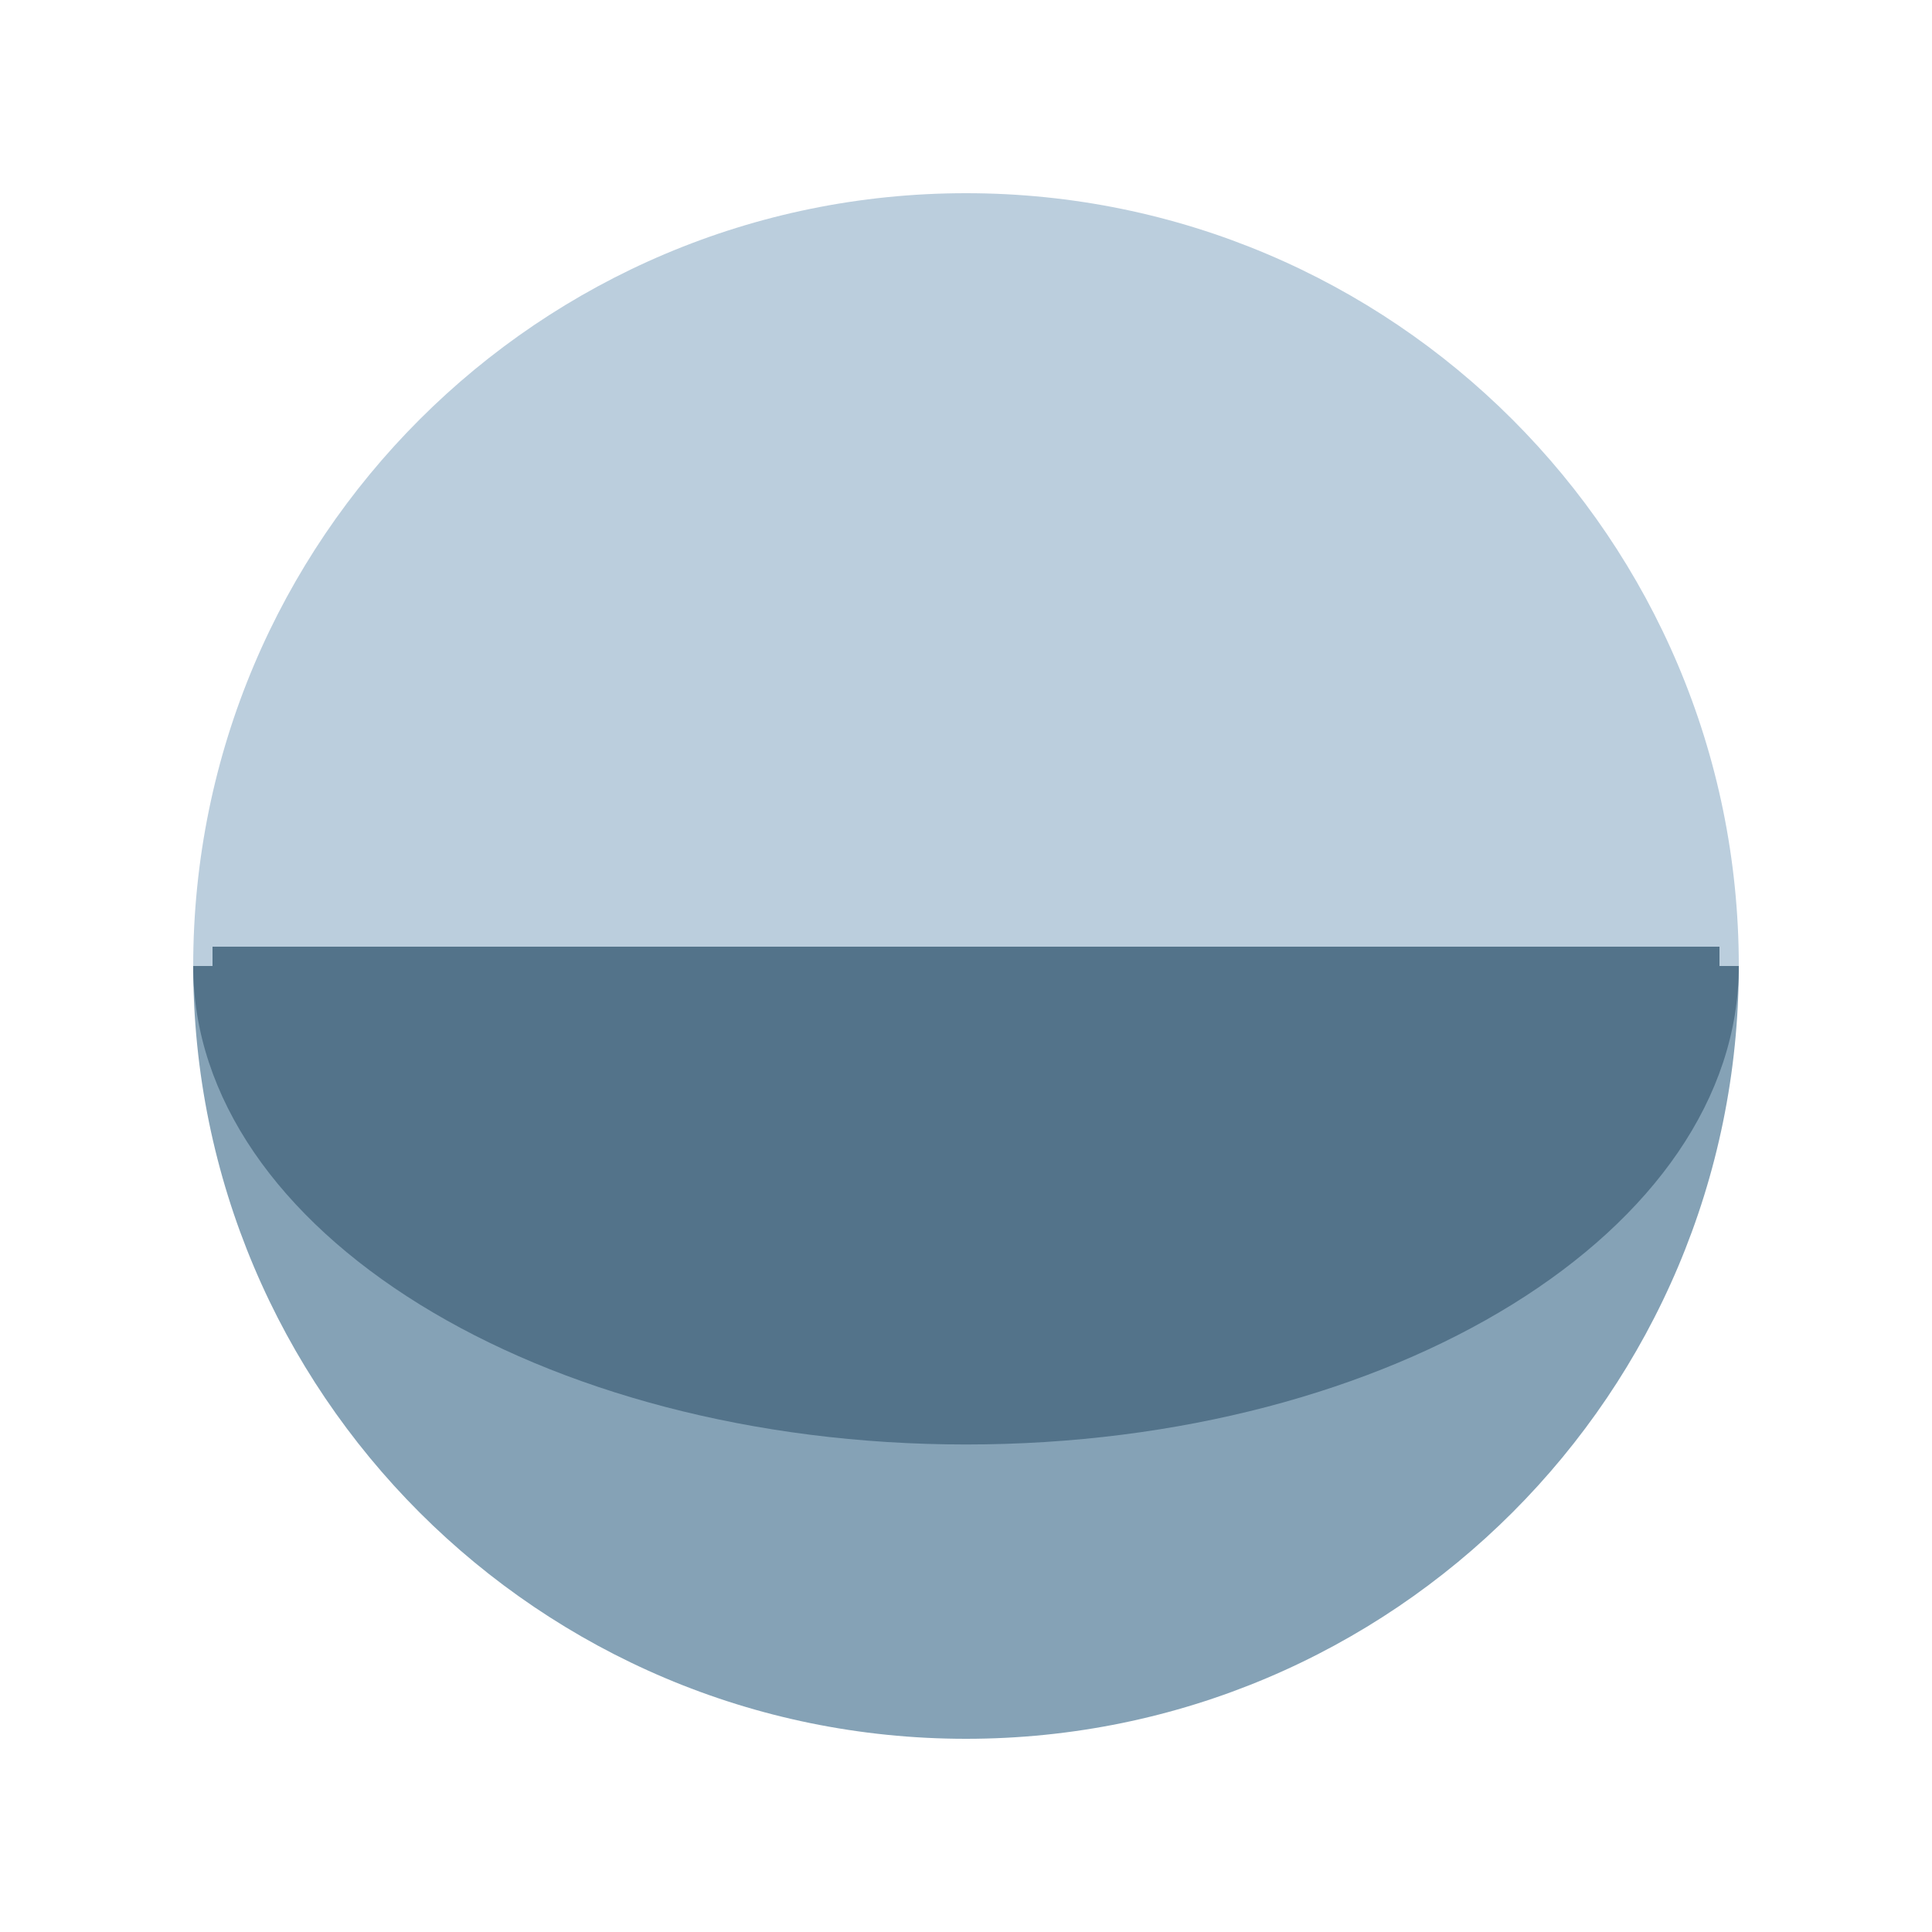
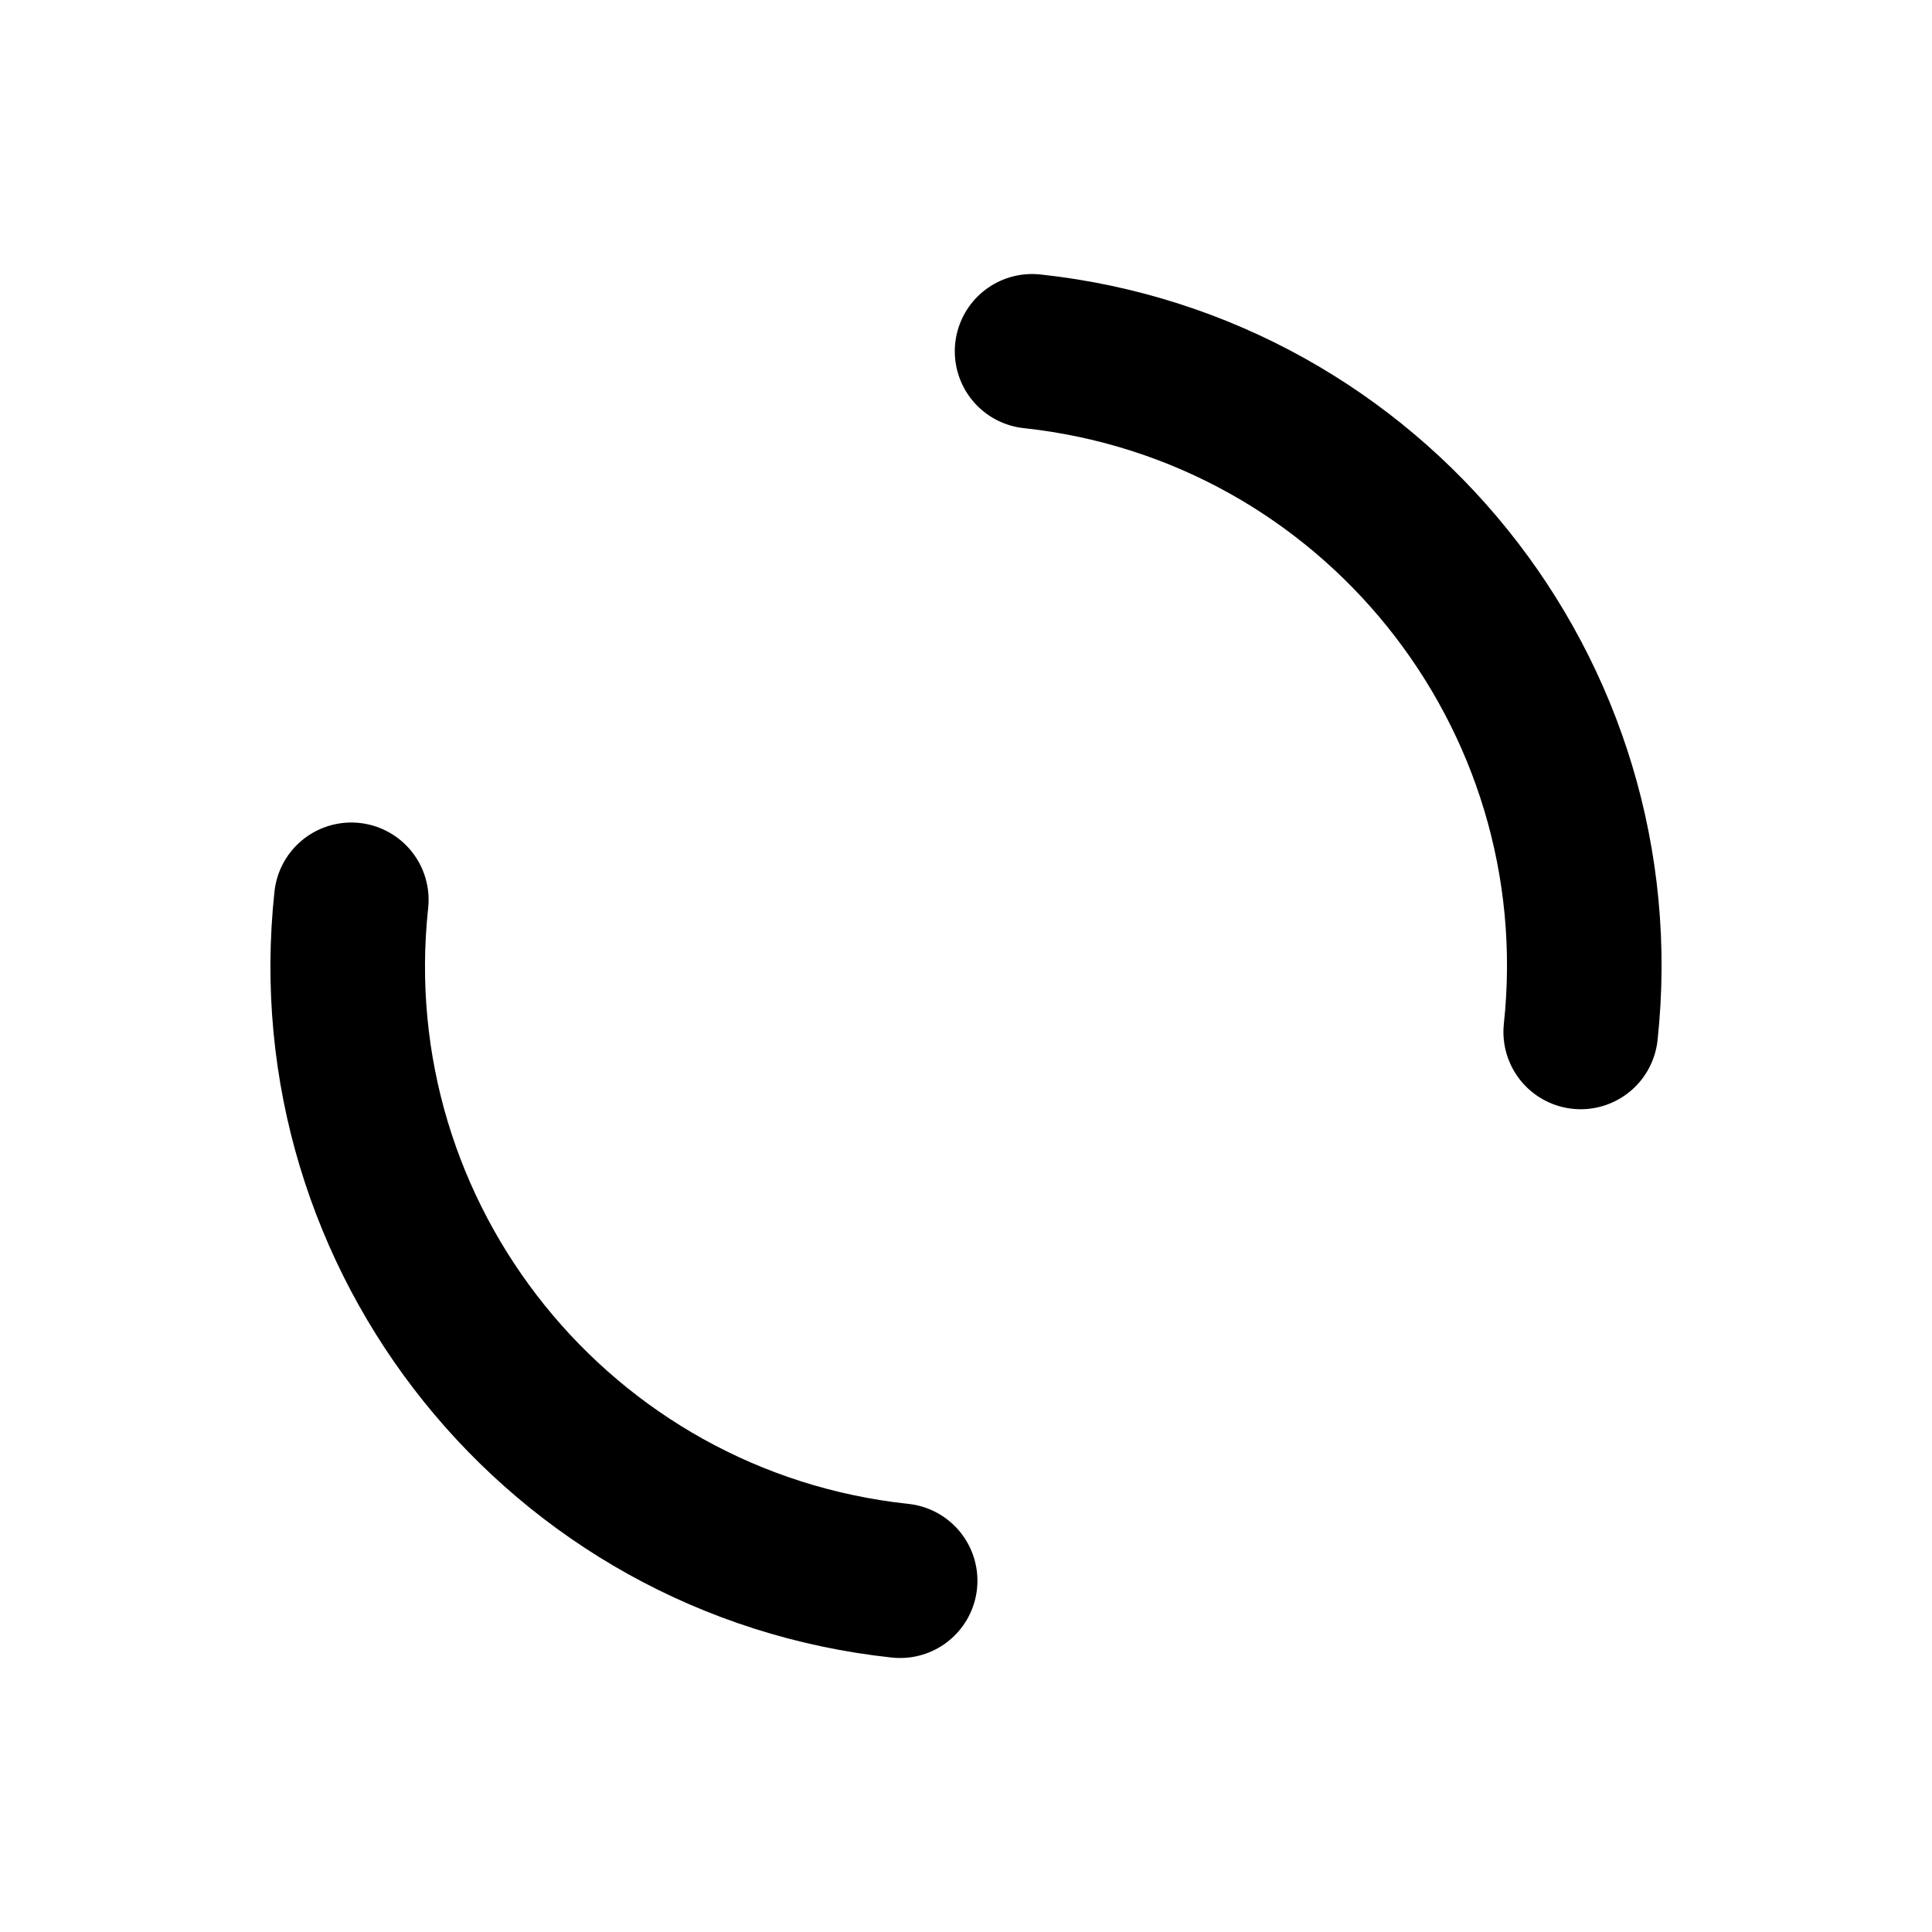
- <svg xmlns="http://www.w3.org/2000/svg" style="margin: auto; background: rgb(241, 242, 243); display: block; shape-rendering: auto;" width="200px" height="200px" viewBox="0 0 100 100" preserveAspectRatio="xMidYMid">
-   <g transform="translate(50 50)">
-     <g transform="rotate(0)">
-       <animateTransform attributeName="transform" type="rotate" calcMode="discrete" values="0;90;180;270;360" keyTimes="0;0.25;0.5;0.75;1" dur="2.5s" repeatCount="indefinite" />
-       <path d="M-40 0A40 40 0 1 0 40 0" fill="#85a2b6">
-         <animate attributeName="fill" calcMode="discrete" values="#85a2b6;#bbcedd;#dce4eb;#fdfdfd;#85a2b6" keyTimes="0;0.24;0.49;0.74;0.99" dur="2.5s" repeatCount="indefinite" />
-       </path>
-       <path d="M-40 0A40 40 0 0 1 40 0" fill="#bbcedd">
-         <animate attributeName="fill" calcMode="discrete" values="#bbcedd;#dce4eb;#fdfdfd;#85a2b6;#bbcedd" keyTimes="0;0.25;0.5;0.75;1" dur="2.5s" repeatCount="indefinite" />
-       </path>
-       <path d="M-39 0L39 0" stroke="#53738a" stroke-width="2">
-         <animate attributeName="stroke" values="#85a2b6;#53738a;#6993b4;#bbcedd;#6993b4;#85a1b9;#dce4eb;#85a1b9;#b1b1b1;#fdfdfd;#b1b1b1;#53738a;#85a2b6" keyTimes="0;0.124;0.125;0.25;0.374;0.375;0.5;0.624;0.625;0.75;0.874;0.875;1" dur="2.5s" repeatCount="indefinite" />
-       </path>
-       <g>
-         <path d="M-40 0A40 40 0 0 1 40 0Z" fill="#53738a" transform="scale(1 -0.619155)">
-           <animate attributeName="fill" values="#85a2b6;#53738a;#6993b4;#bbcedd;#6993b4;#85a1b9;#dce4eb;#85a1b9;#b1b1b1;#fdfdfd;#b1b1b1;#53738a;#85a2b6" keyTimes="0;0.124;0.125;0.25;0.374;0.375;0.5;0.624;0.625;0.75;0.874;0.875;1" dur="2.5s" repeatCount="indefinite" />
-           <animateTransform attributeName="transform" type="scale" values="1 1;1 0;1 -1;1 1" keyTimes="0;0.5;0.999;1" dur="0.625s" repeatCount="indefinite" />
-         </path>
-       </g>
-     </g>
-   </g>
+ <svg xmlns="http://www.w3.org/2000/svg" style="margin: auto; background: transparent; display: block; shape-rendering: auto;" width="200px" height="200px" viewBox="0 0 100 100" preserveAspectRatio="xMidYMid">
+   <circle cx="50" cy="50" r="32" stroke-width="8" stroke="currentColor" stroke-dasharray="50.265 50.265" fill="none" stroke-linecap="round" transform="rotate(96.1592 50 50)">
+     <animateTransform attributeName="transform" type="rotate" repeatCount="indefinite" dur="1s" keyTimes="0;1" values="0 50 50;360 50 50" />
+   </circle>
</svg>
